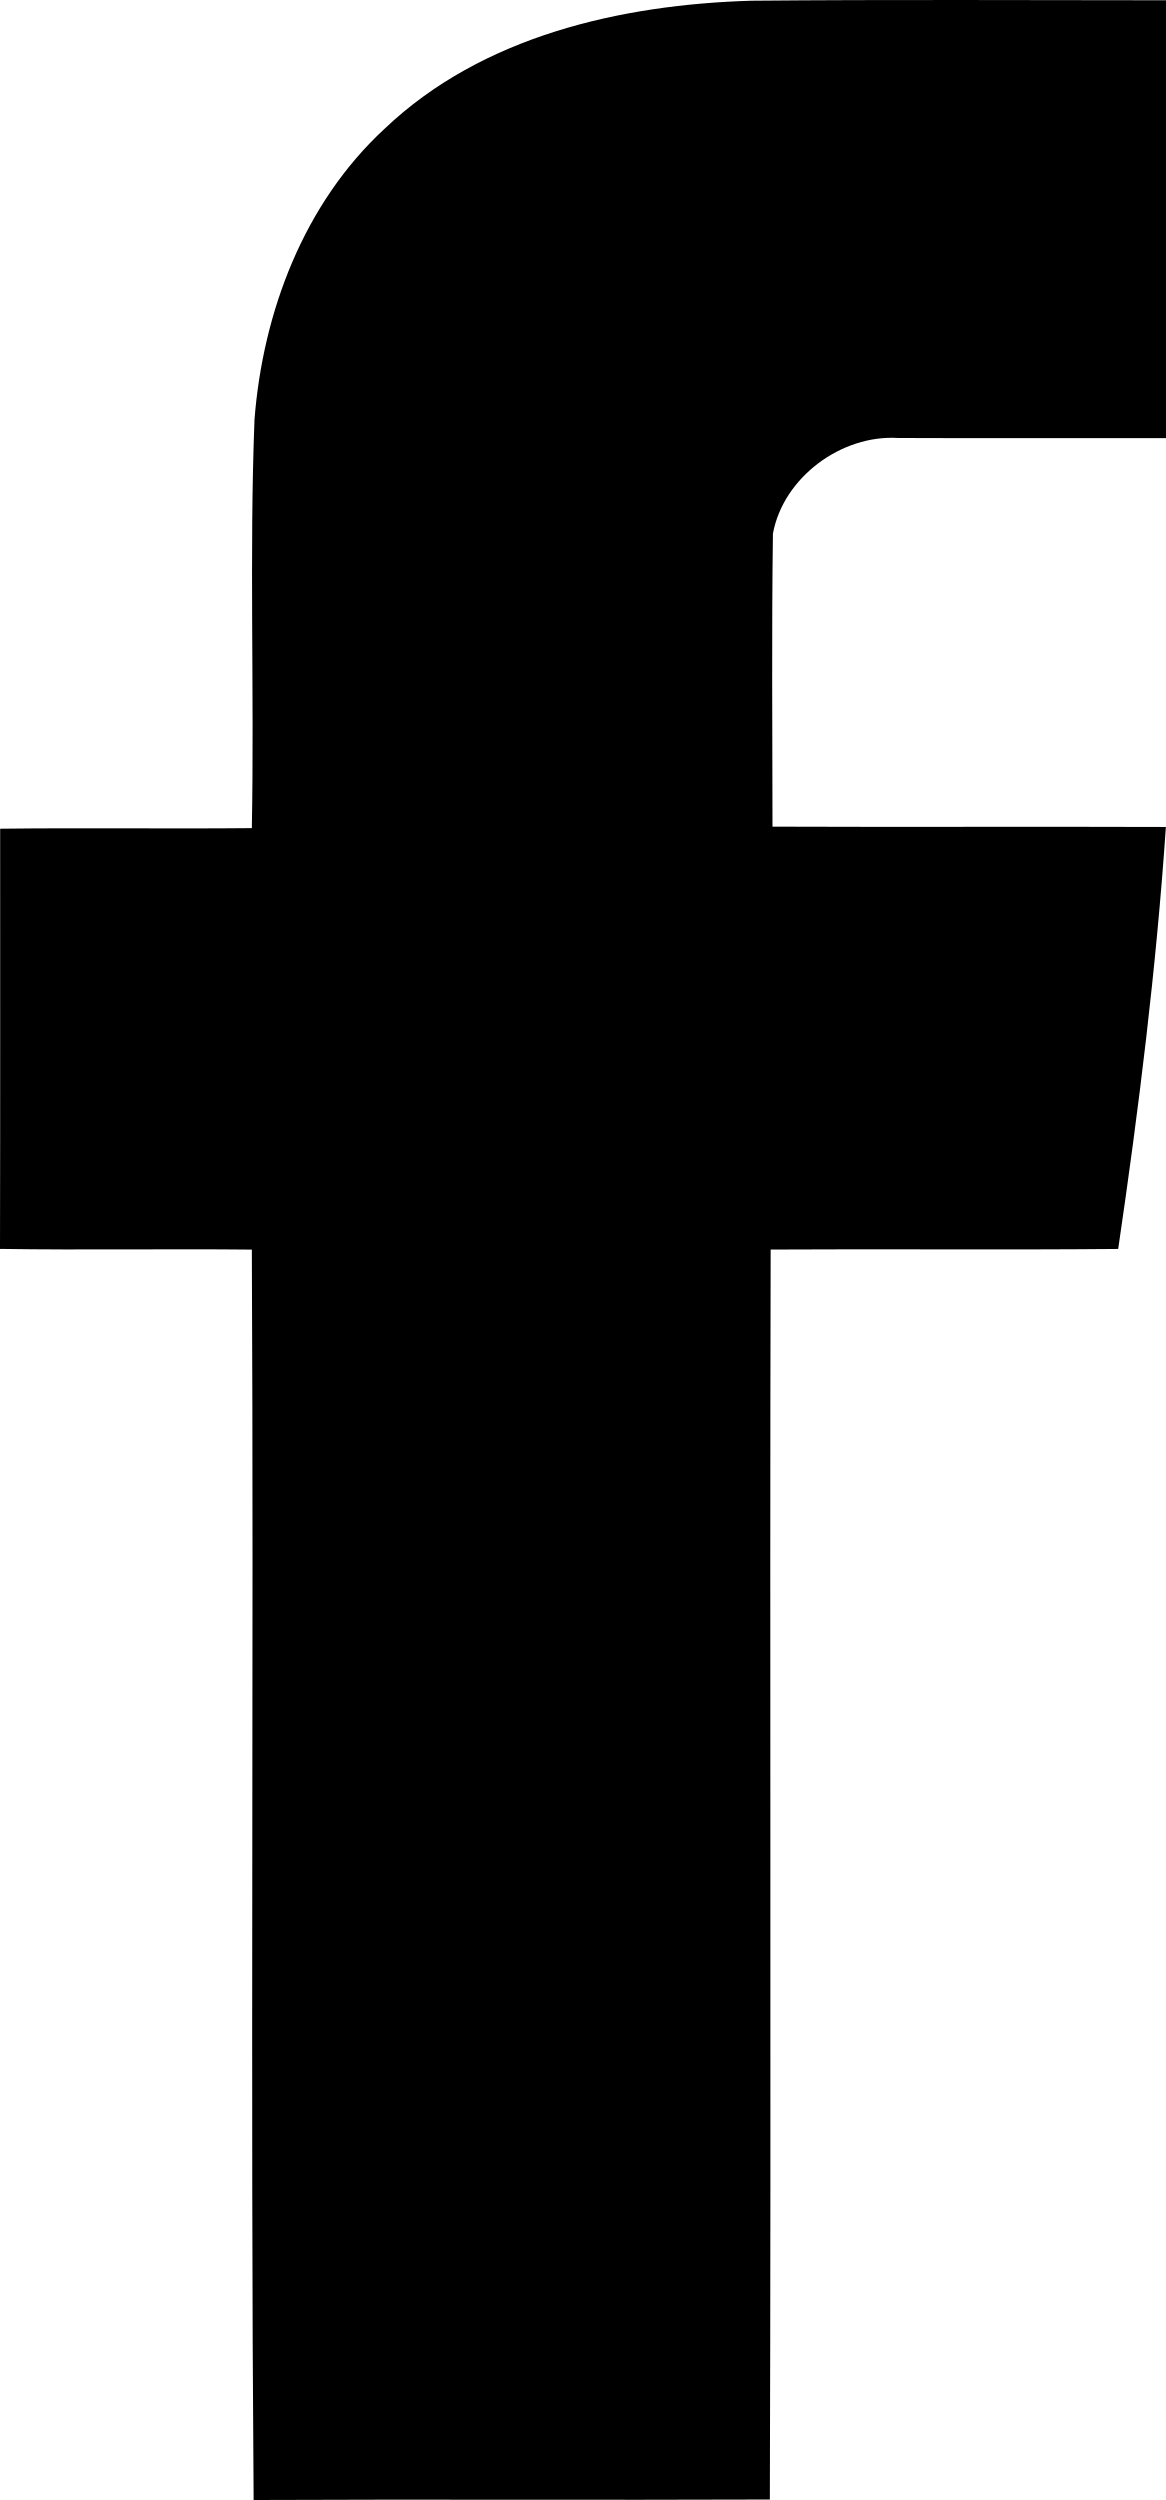
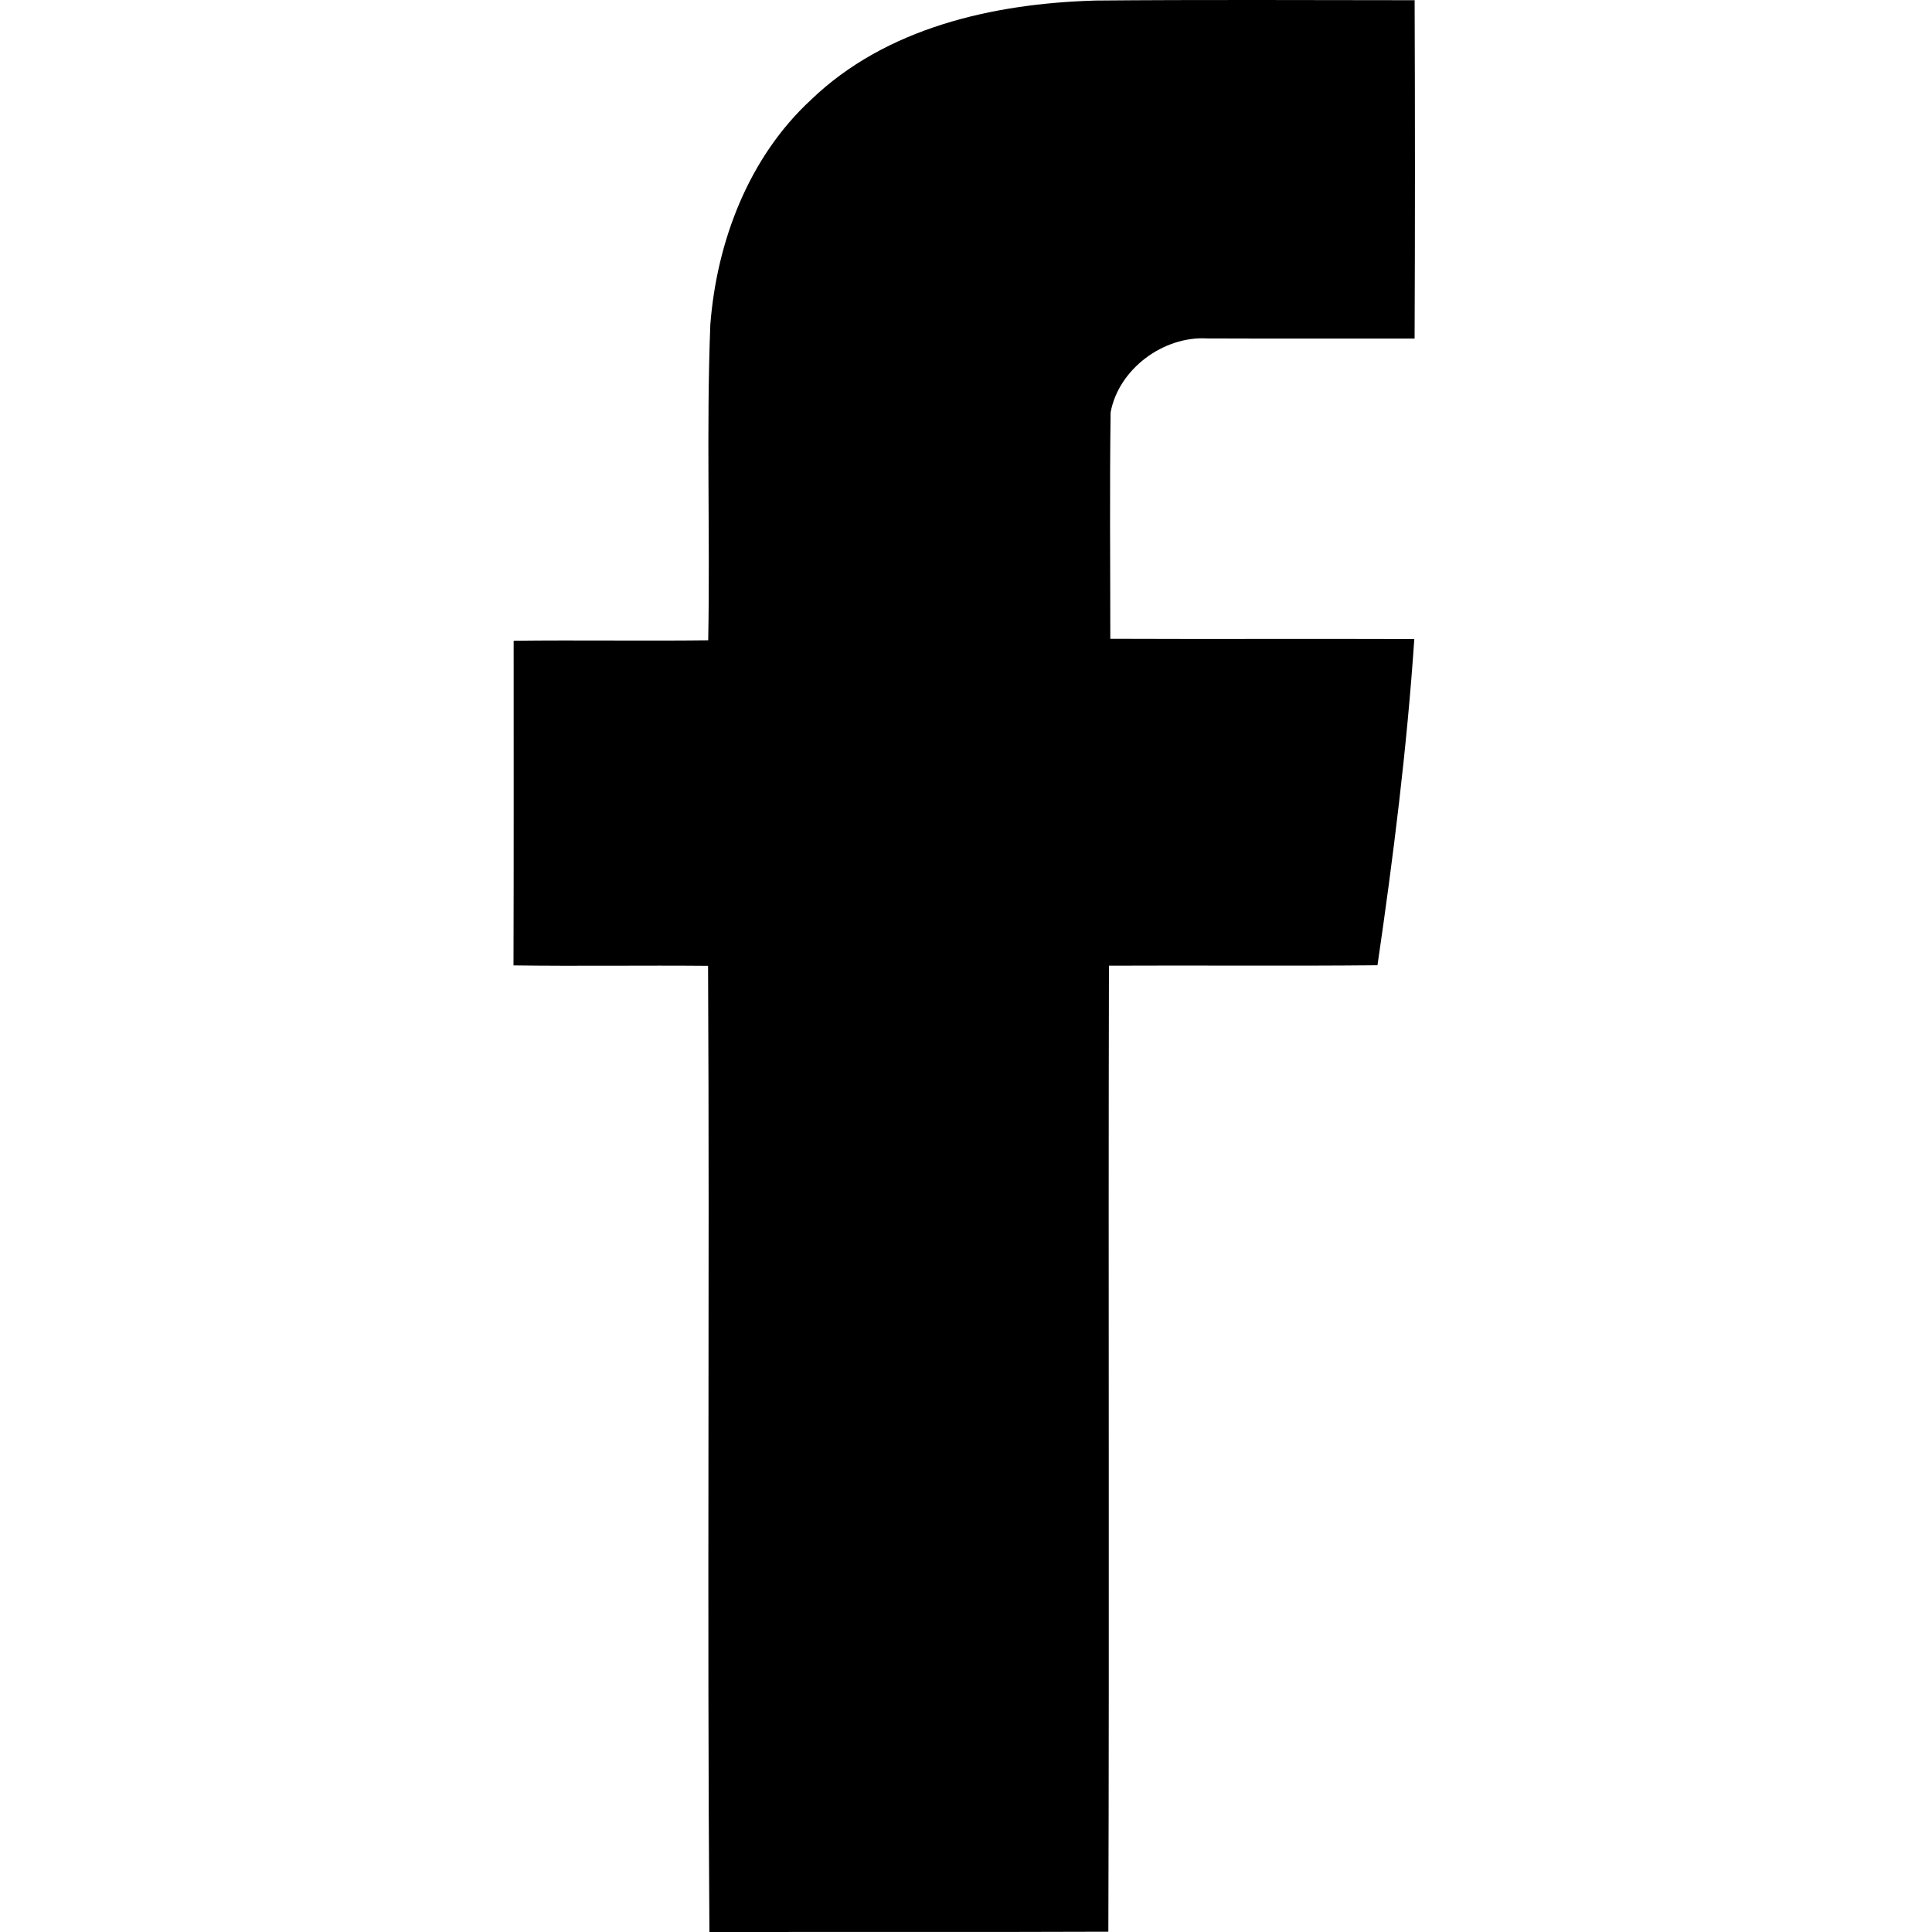
- <svg xmlns="http://www.w3.org/2000/svg" viewBox="0 0 192 412">
-   <path fill="currentColor" d="M123.847,0.118 C146.646,-0.087 169.436,0.037 192.235,0.046 C192.325,24.097 192.333,48.157 192.226,72.207 C177.492,72.181 162.748,72.243 148.014,72.181 C138.671,71.599 129.077,78.681 127.379,87.943 C127.155,104.036 127.298,120.138 127.307,136.232 C148.917,136.321 170.527,136.205 192.136,136.286 C190.554,159.567 187.666,182.742 184.278,205.827 C165.19,206.006 146.091,205.809 127.004,205.926 C126.834,274.591 127.093,343.256 126.87,411.921 C98.518,412.037 70.149,411.867 41.798,412.001 C41.261,343.327 41.842,274.618 41.503,205.935 C27.671,205.791 13.831,206.034 0,205.819 C0.053,182.734 0.018,159.65 0.026,136.573 C13.848,136.404 27.68,136.609 41.503,136.475 C41.923,114.033 41.082,91.565 41.941,69.142 C43.327,51.384 50.095,33.493 63.372,21.227 C79.438,5.929 102.29,0.762 123.847,0.118 Z" />
+ <svg xmlns="http://www.w3.org/2000/svg" viewBox="0 0 128 128">
+   <path fill="currentColor" d="M72.477.037C79.56-.027 86.64.01 93.723.014c.028 7.472.03 14.947-.002 22.42-4.57-.01-9.15.01-13.73-.01-2.9-.18-5.88 2.02-6.41 4.898-.07 5-.02 10.002-.02 15.002 6.72.028 13.43-.008 20.14.017-.49 7.24-1.39 14.44-2.44 21.61-5.93.06-11.86 0-17.79.03-.05 21.34.03 42.67-.04 64-8.8.04-17.62-.01-26.43.03-.16-21.33.02-42.68-.09-64.02-4.3-.04-8.6.03-12.89-.03.02-7.17.01-14.34.01-21.51 4.3-.05 8.59.02 12.89-.03.13-6.97-.13-13.95.14-20.92.43-5.51 2.54-11.07 6.66-14.88C58.68 1.84 65.78.24 72.48.04z" />
</svg>
